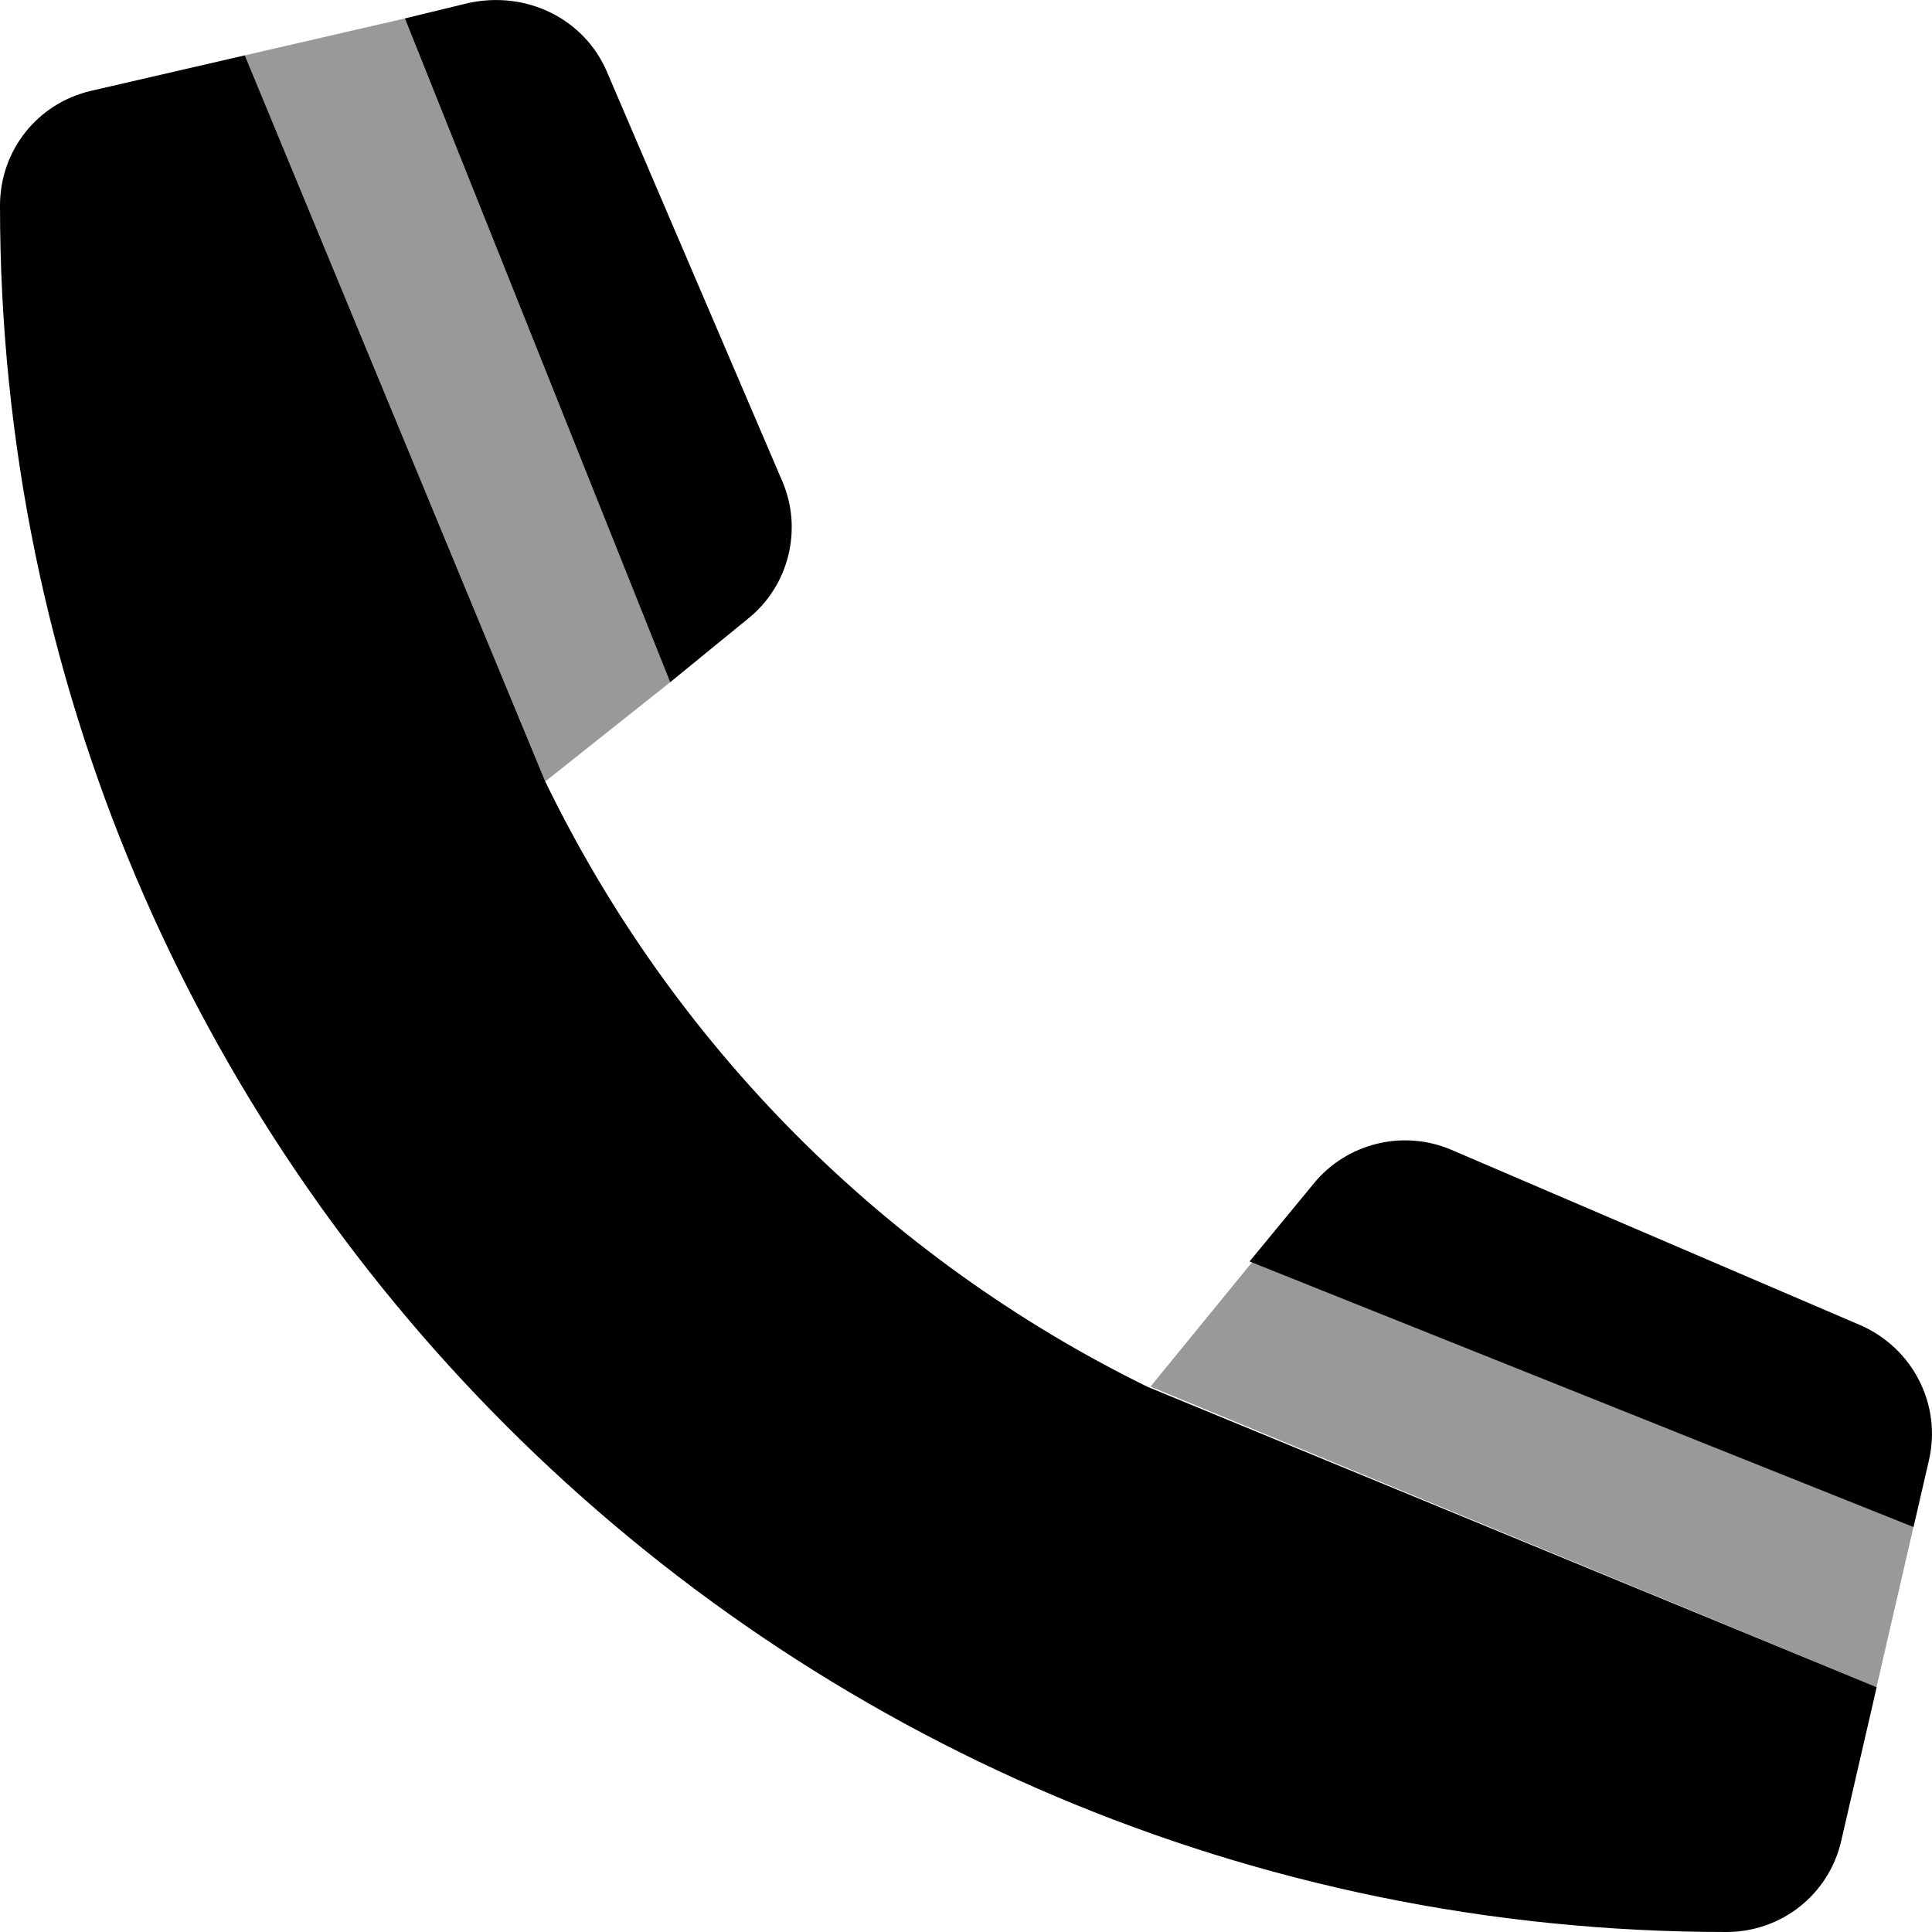
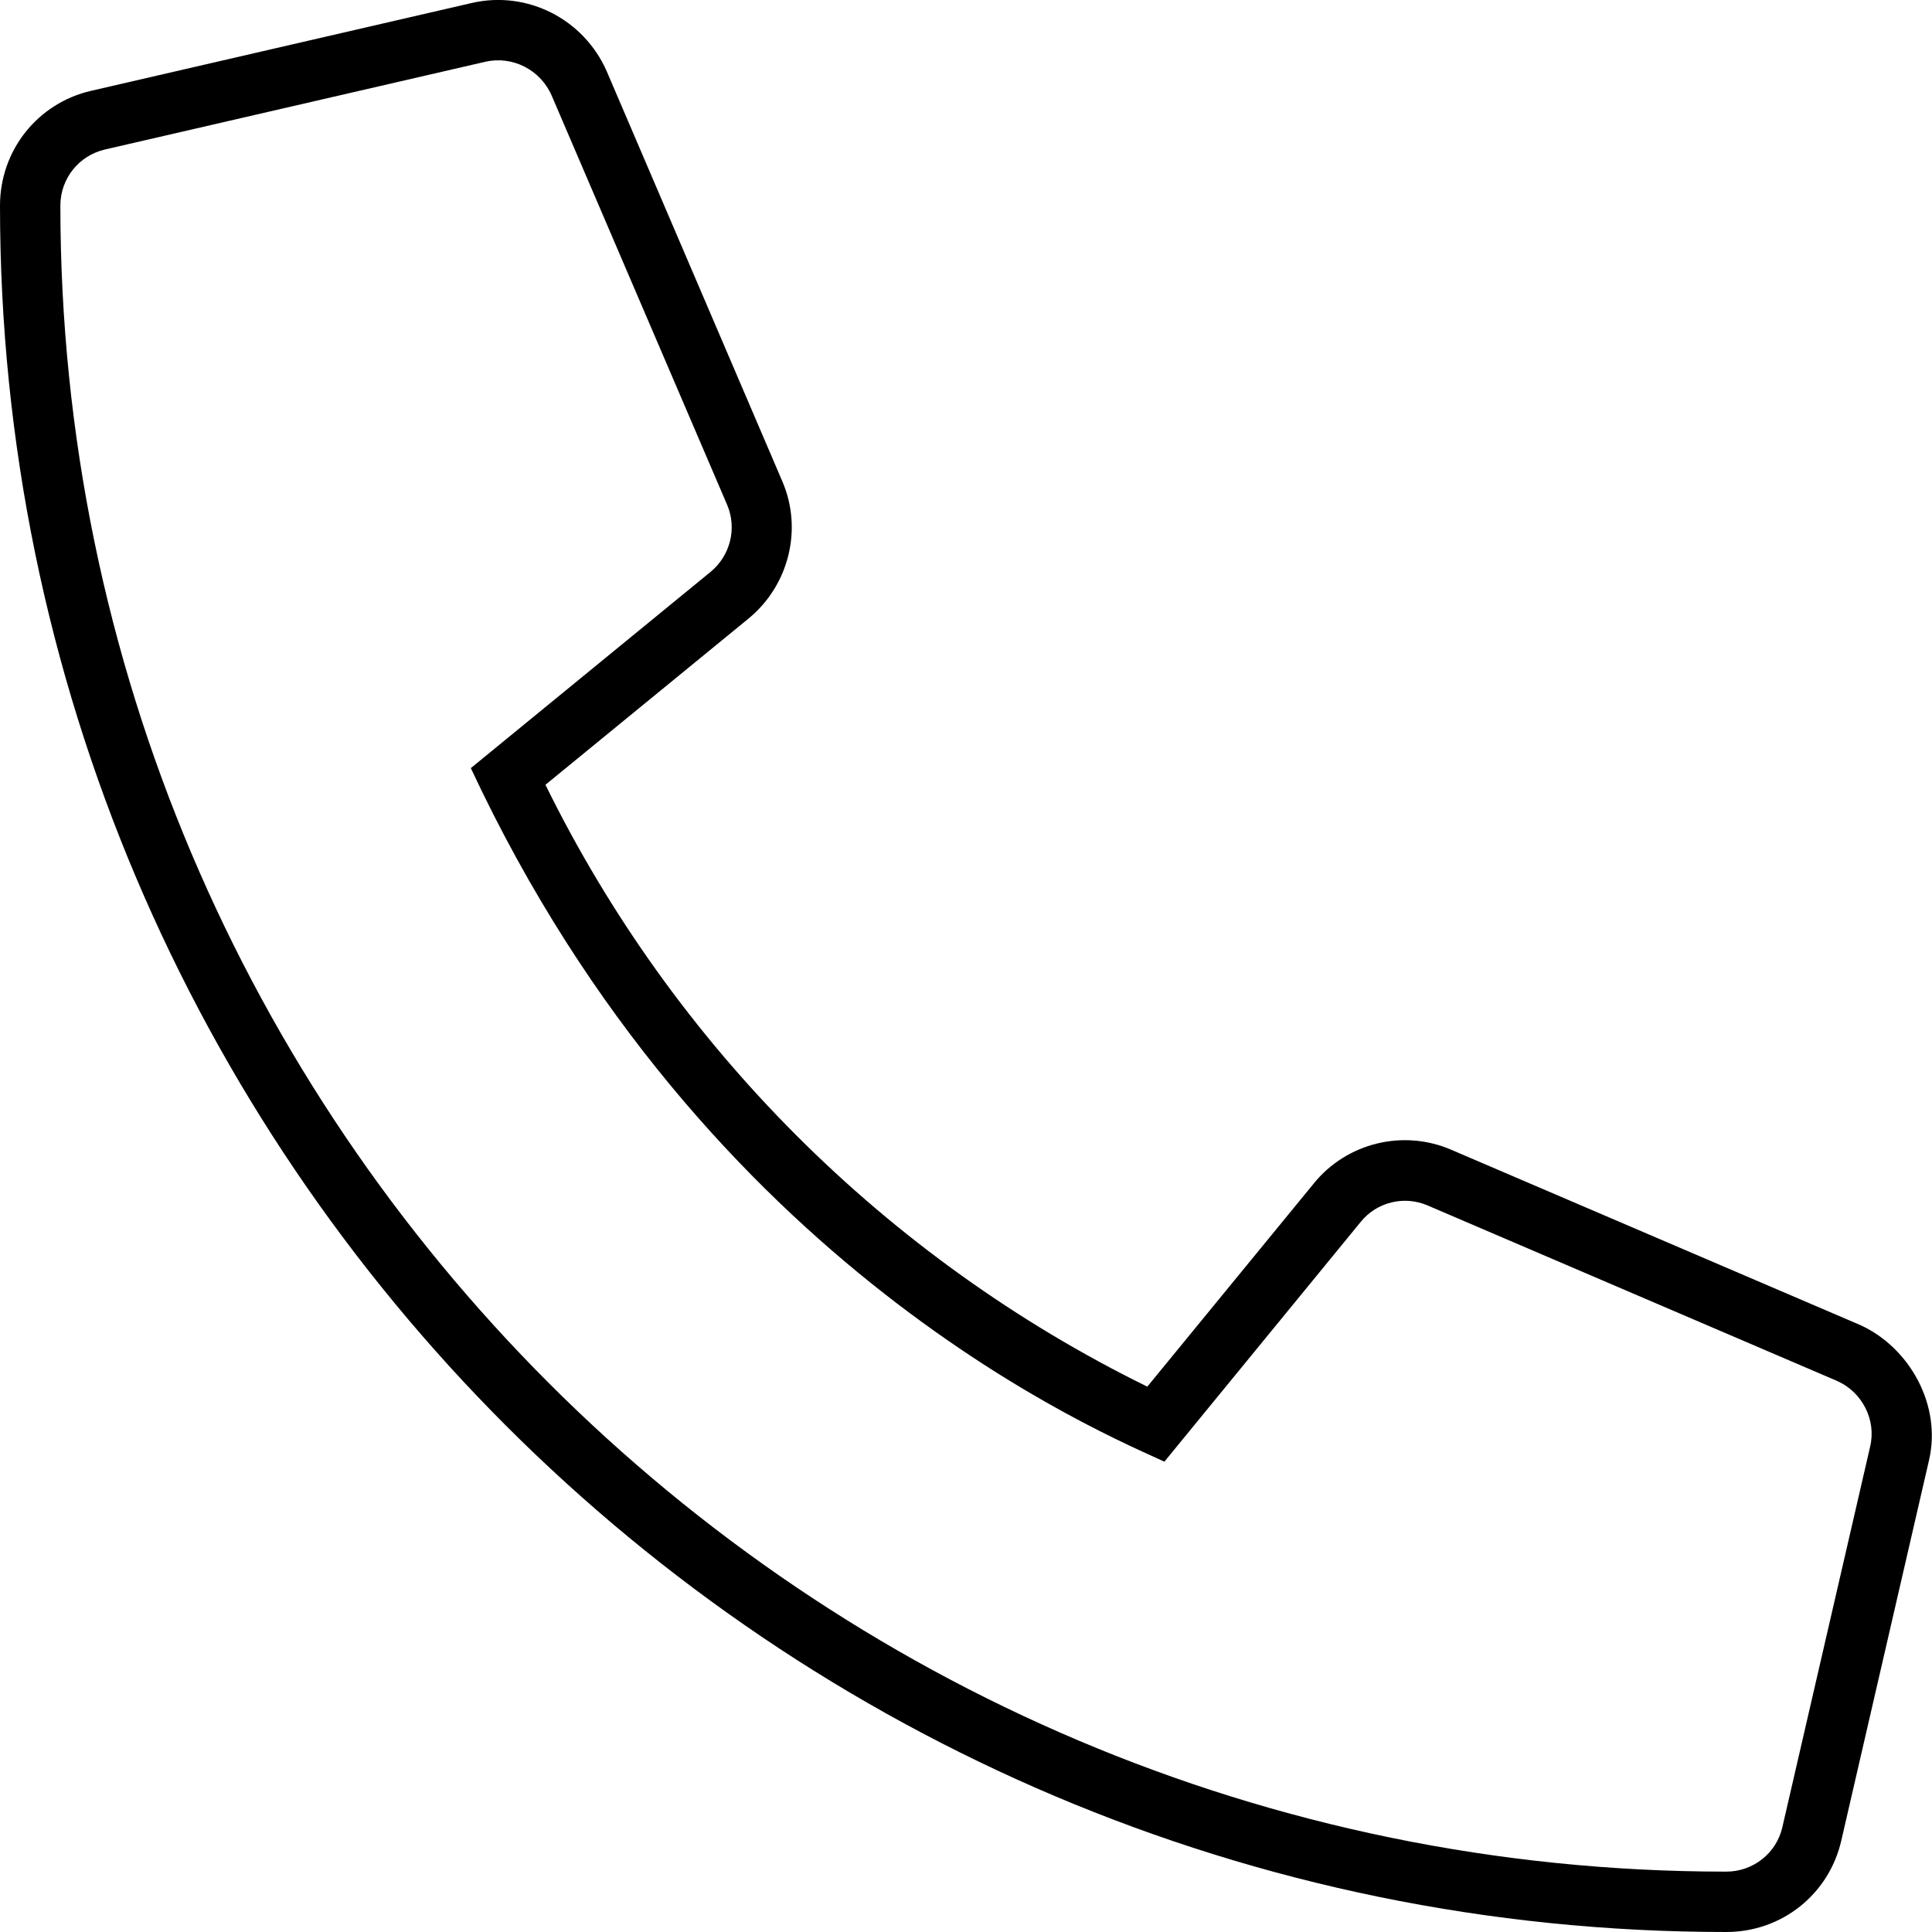
<svg xmlns="http://www.w3.org/2000/svg" viewBox="0 0 512 512">
-   <defs>
-     <style>.fa-secondary{opacity:.4}</style>
-   </defs>
-   <path class="fa-primary" d="M507.1 404.7l4.086-17.7c3.405-14.69-4.207-29.69-18.12-35.79L384.6 304.7c-12.78-5.436-27.69-1.774-36.47 8.975l-16.98 20.62L507.1 404.7zM0 54.5c-.001 252.2 205.2 457.5 457.5 457.5c14.65 0 27.21-9.969 30.46-24.22l9.378-40.66l-193.3-79.63C234.8 333.5 178.5 277.2 144.5 207.1L64.88 14.67L24.22 24.05C9.967 27.32-.001 39.83 0 54.5zM198.3 163.9c10.78-8.687 14.51-23.67 8.98-36.45L160.8 18.92C154.8 5.017 139.6-2.568 124.1 .805L107.3 4.884L177.6 180.8L198.3 163.9z" />
-   <path class="fa-secondary" d="M497.3 447.1l9.786-42.41l-175.1-70.4l-27.1 33.18L497.3 447.1zM144.5 207.1L177.6 180.8L107.3 4.884L64.88 14.67L144.5 207.1z" />
+   <path d="M493.1 351.2L384.6 304.7c-12.78-5.531-27.78-1.806-36.47 8.975l-44.08 53.8c-69.25-34-125.5-90.3-159.5-159.5l53.83-44.06C209.1 155.1 212.8 140.2 207.3 127.5L160.8 18.92c-6.094-13.91-21.13-21.53-35.82-18.12L24.22 24.05C9.969 27.3 0 39.85 0 54.5c0 252.3 205.2 457.5 457.5 457.5c14.67 0 27.19-9.968 30.46-24.22l23.25-100.8C514.6 372.4 506.1 357.2 493.1 351.2zM495.6 383.4l-23.25 100.8C470.8 491.1 464.6 496 457.5 496C214 496 16 297.9 16 54.5c0-7.156 4.859-13.25 11.81-14.88l100.8-23.25c7.203-1.656 14.61 2.125 17.58 8.938l46.52 108.5c2.66 6.244 .787 13.5-4.406 17.75l-63.53 52c62.32 133.5 168.7 176.7 183.8 183.8l52.02-63.53c4.219-5.25 11.52-7.062 17.73-4.375l108.5 46.5C493.5 368.9 497.3 376.3 495.6 383.4z" />
</svg>
